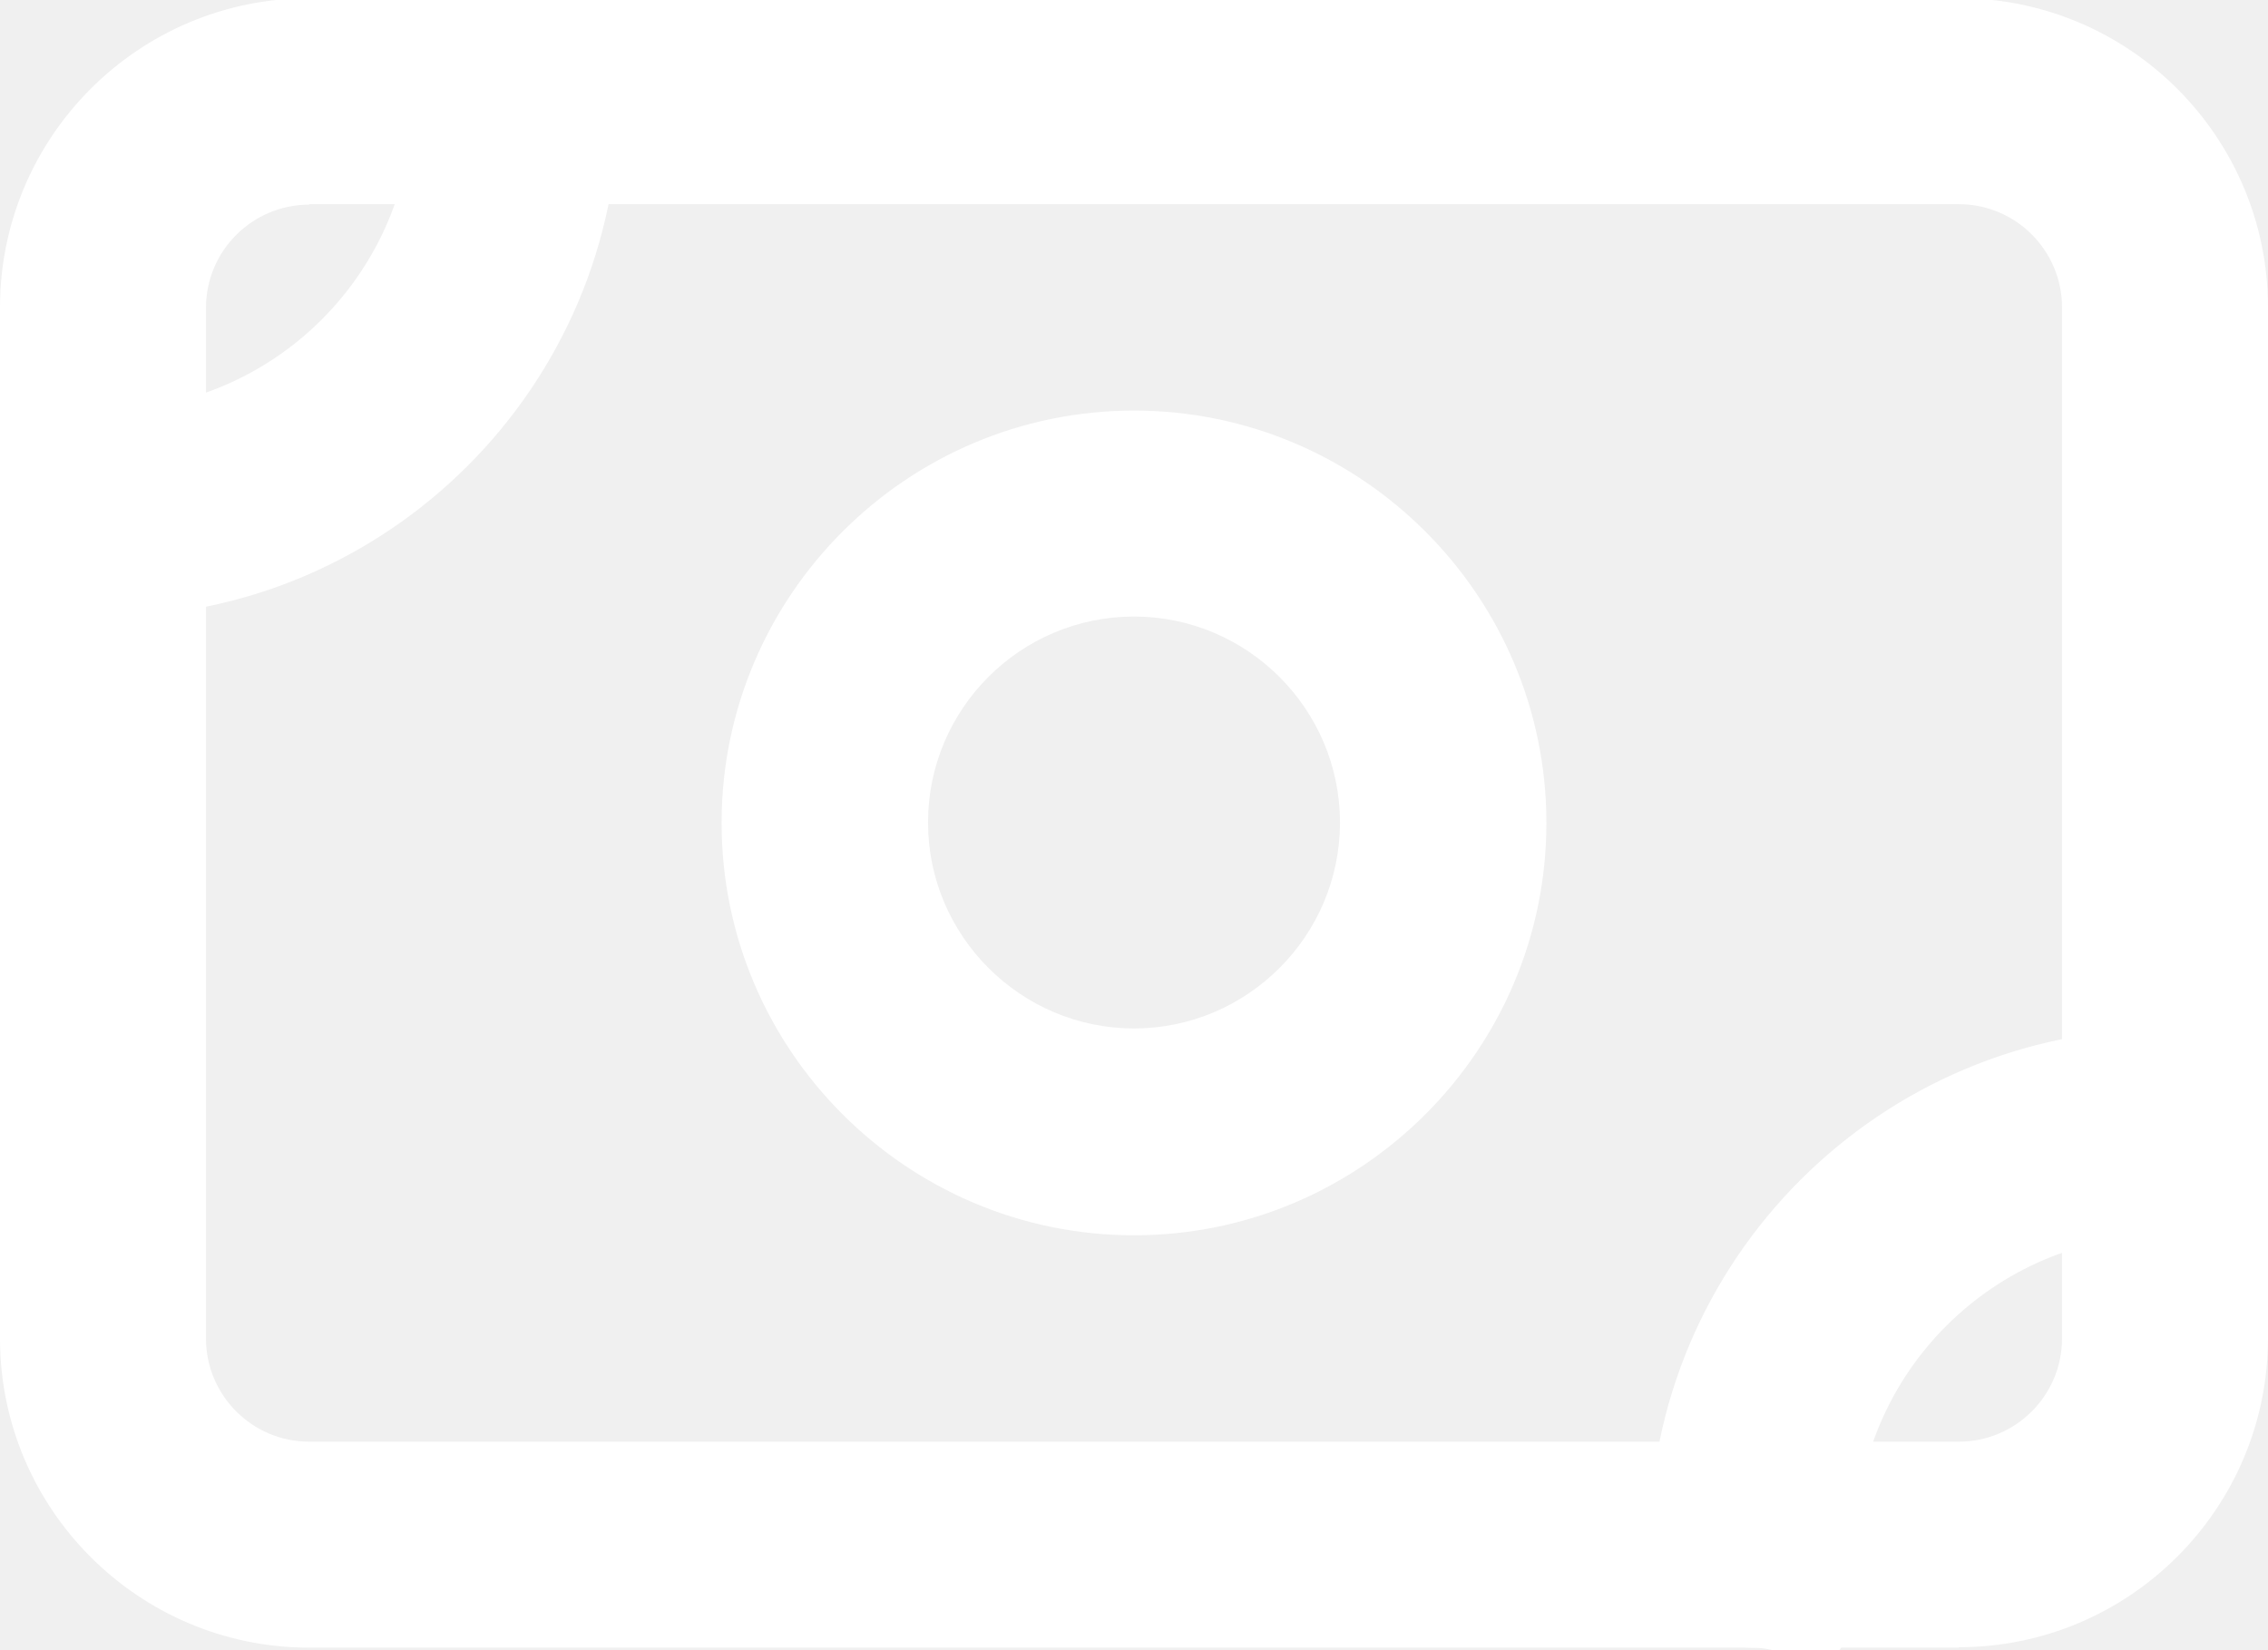
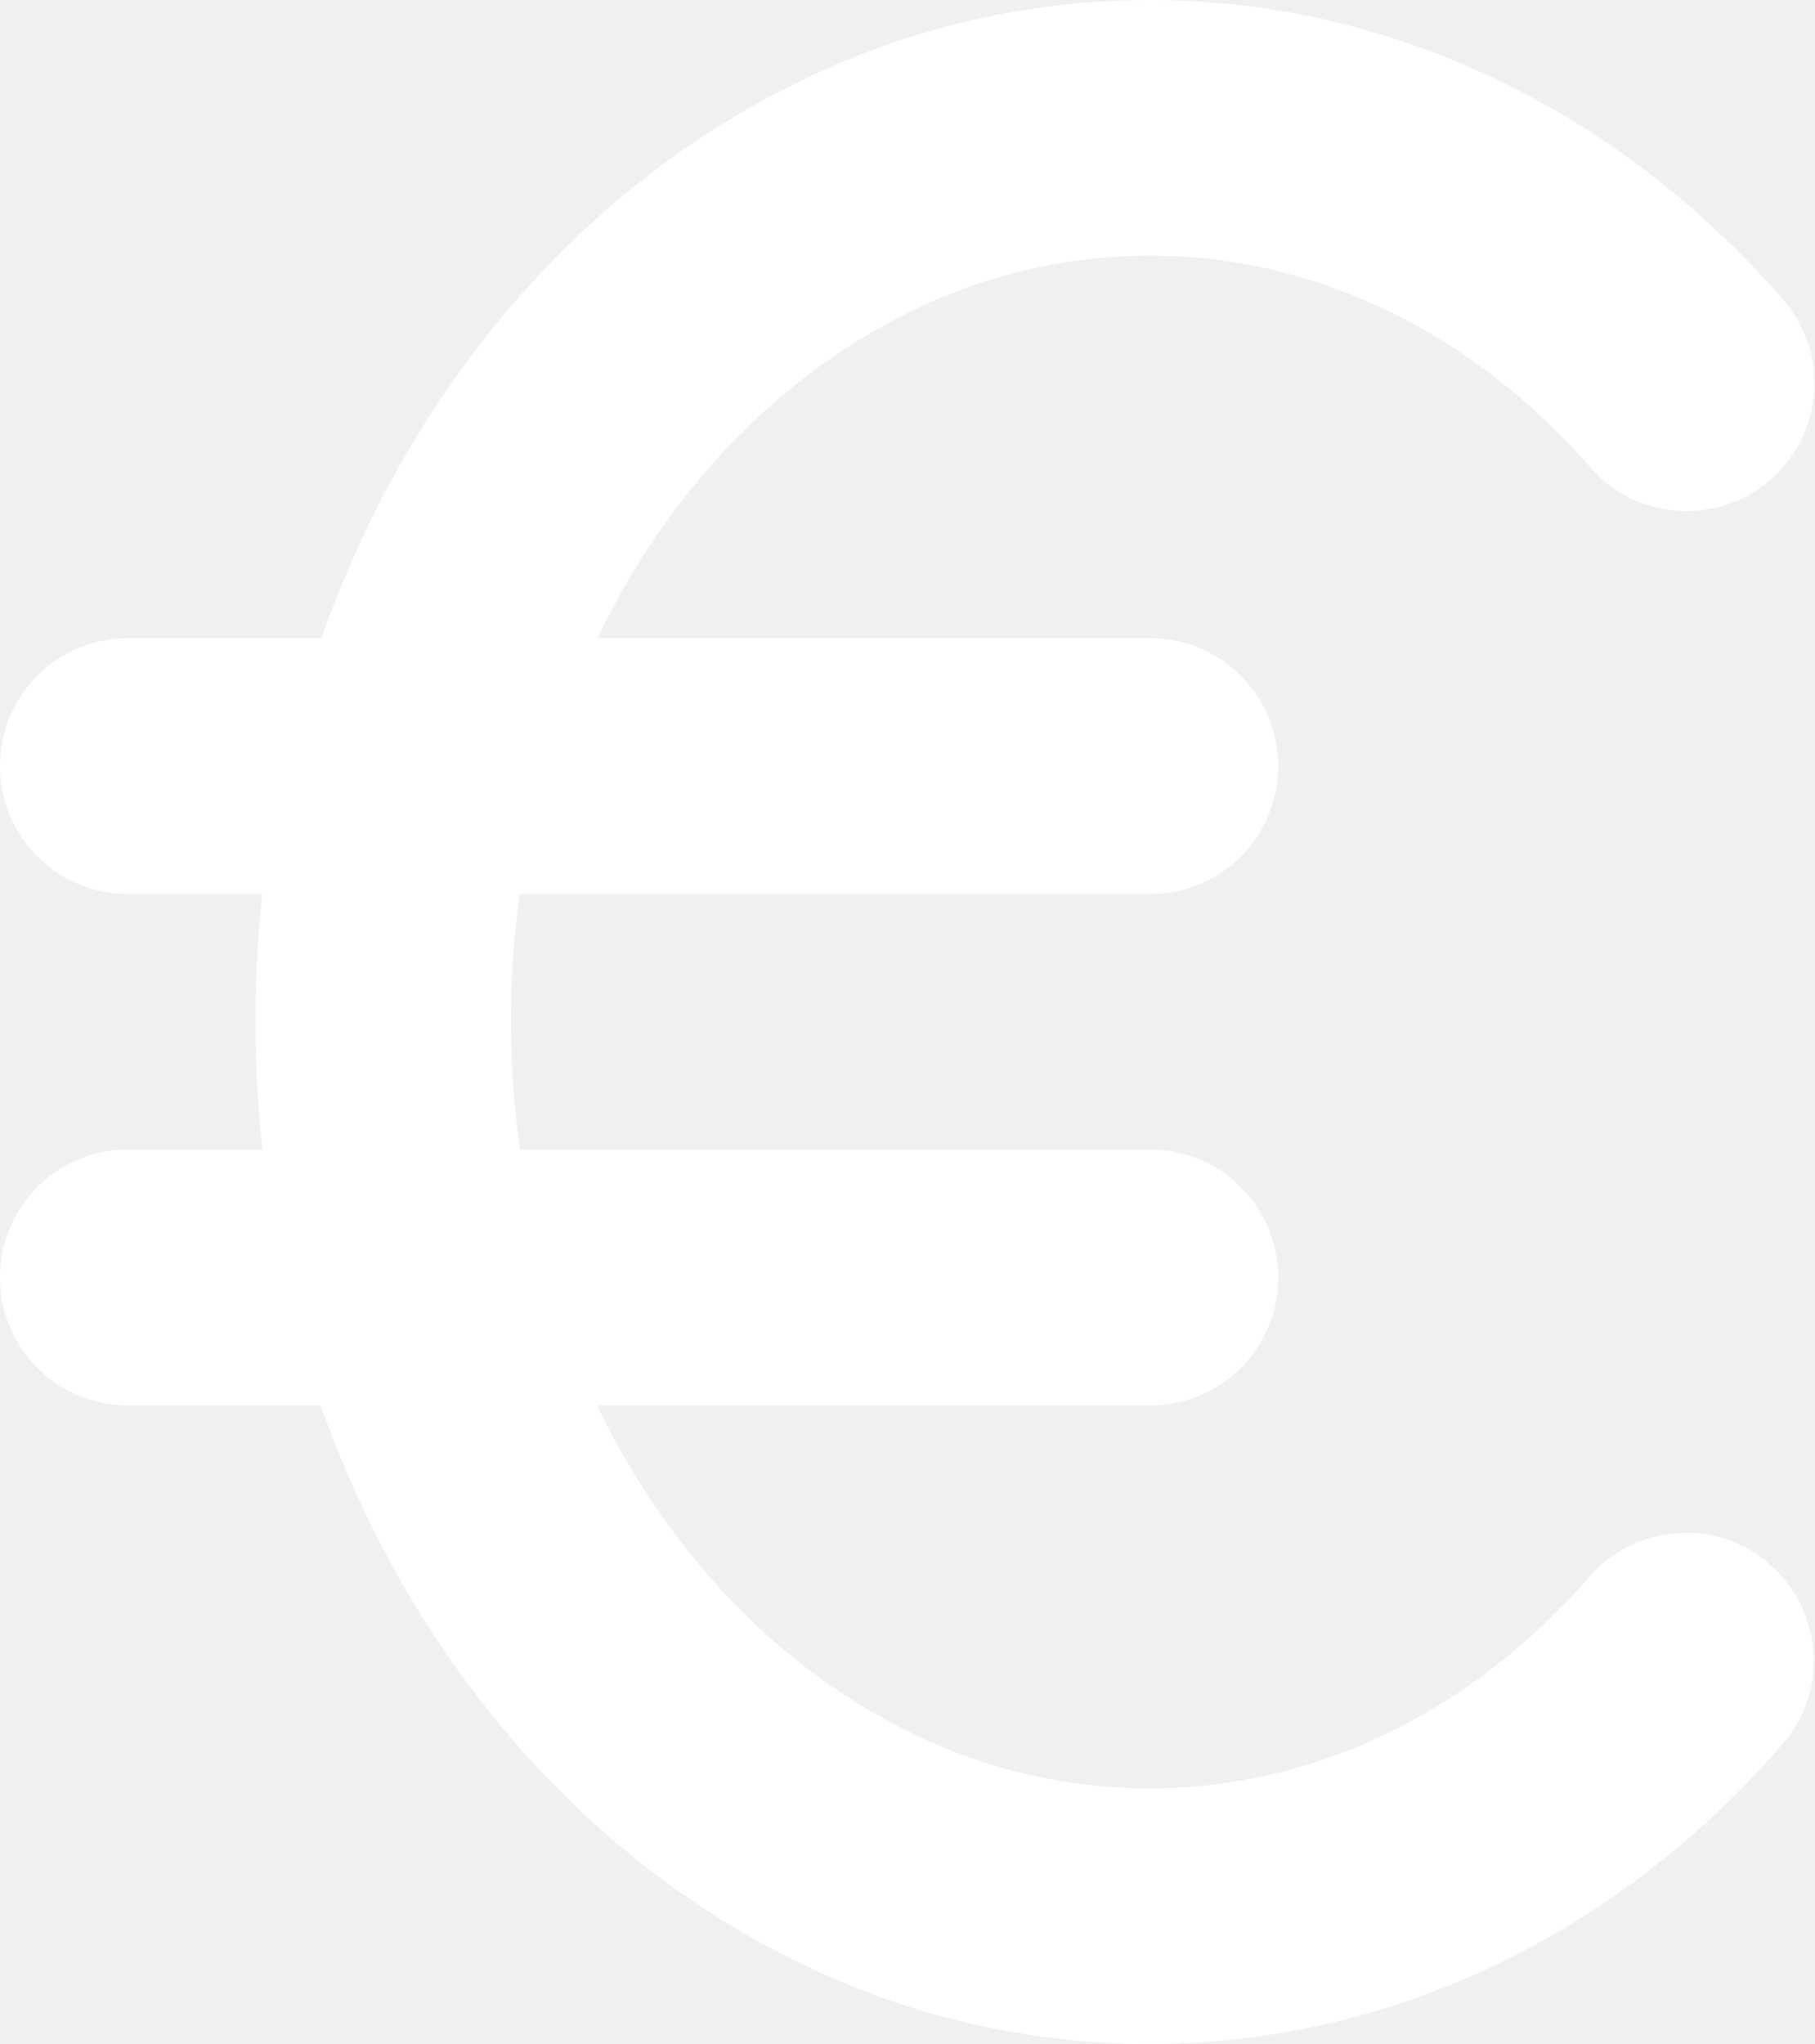
- <svg xmlns="http://www.w3.org/2000/svg" id="Livello_1" data-name="Livello 1" version="1.1" viewBox="0 0 512 372.4">
+ <svg xmlns="http://www.w3.org/2000/svg" id="Livello_1" data-name="Livello 1" version="1.1" viewBox="0 0 512 576.8">
  <defs>
    <style>
      .cls-1 {
        fill: #fff;
        stroke-width: 0px;
      }
    </style>
  </defs>
-   <path class="cls-1" d="M442.2,372H69.8c-38.5,0-69.8-31.3-69.8-69.8V69.4C0,30.9,31.3-.4,69.8-.4h372.4c38.5,0,69.8,31.3,69.8,69.8v232.7c0,38.5-31.3,69.8-69.8,69.8ZM69.8,46.2c-12.8,0-23.3,10.4-23.3,23.3v232.7c0,12.8,10.4,23.3,23.3,23.3h372.4c12.8,0,23.3-10.4,23.3-23.3V69.4c0-12.8-10.4-23.3-23.3-23.3H69.8Z" />
-   <path class="cls-1" d="M256,278.9c-51.3,0-93.1-41.8-93.1-93.1s41.8-93.1,93.1-93.1,93.1,41.8,93.1,93.1-41.8,93.1-93.1,93.1ZM256,139.2c-25.7,0-46.5,20.9-46.5,46.5s20.9,46.5,46.5,46.5,46.5-20.9,46.5-46.5-20.9-46.5-46.5-46.5Z" />
-   <path class="cls-1" d="M23.3,139.2c-12.9,0-23.3-10.4-23.3-23.3s10.4-23.3,23.3-23.3c38.5,0,69.8-31.3,69.8-69.8S103.5-.4,116.4-.4s23.3,10.4,23.3,23.3c0,64.2-52.2,116.4-116.4,116.4Z" />
-   <path class="cls-1" d="M395.6,372c-12.9,0-23.3-10.4-23.3-23.3,0-64.2,52.2-116.4,116.4-116.4s23.3,10.4,23.3,23.3-10.4,23.3-23.3,23.3c-38.5,0-69.8,31.3-69.8,69.8s-10.4,23.3-23.3,23.3Z" />
+   <path class="cls-1" d="M324.6,576.8c-34.5,0-68.8-7.9-99.9-23.4-45.8-22.4-84.4-59.6-111.7-107.4-26.7-47-40.9-101.5-40.9-157.6-.2-54.9,13.9-109.3,40.8-157.3,27.3-48,66-85.2,111.9-107.7C270.4.7,323-5.8,372.9,5.3c49.6,11.1,94.6,38.4,130.2,79.1,13.1,15,11.6,37.8-3.4,50.9-15,13.1-37.8,11.6-50.9-3.4-25.4-29.1-57.1-48.5-91.5-56.2-33.8-7.5-69.5-3.1-100.5,12.3-33.1,16.2-61.1,43.3-81.1,78.5-20.7,37-31.7,79.1-31.5,121.7,0,43.7,10.9,85.9,31.4,122,20.1,35.2,48,62.3,80.9,78.5,31.2,15.5,66.9,19.9,100.7,12.4,34.4-7.7,66.1-27.1,91.4-56.2,13.1-15,35.9-16.6,50.9-3.4,15,13.1,16.5,35.9,3.4,50.9-35.5,40.7-80.5,68.1-130.1,79.1-15.9,3.5-32.2,5.3-48.4,5.3Z" />
+   <path class="cls-1" d="M324.5,396.6H36.1c-19.9,0-36.1-16.1-36.1-36.1s16.1-36.1,36.1-36.1h288.5c19.9,0,36.1,16.1,36.1,36.1s-16.1,36.1-36.1,36.1ZM324.5,252.3H36.1c-19.9,0-36.1-16.1-36.1-36.1s16.1-36.1,36.1-36.1h288.5c19.9,0,36.1,16.1,36.1,36.1s-16.1,36.1-36.1,36.1Z" />
</svg>
